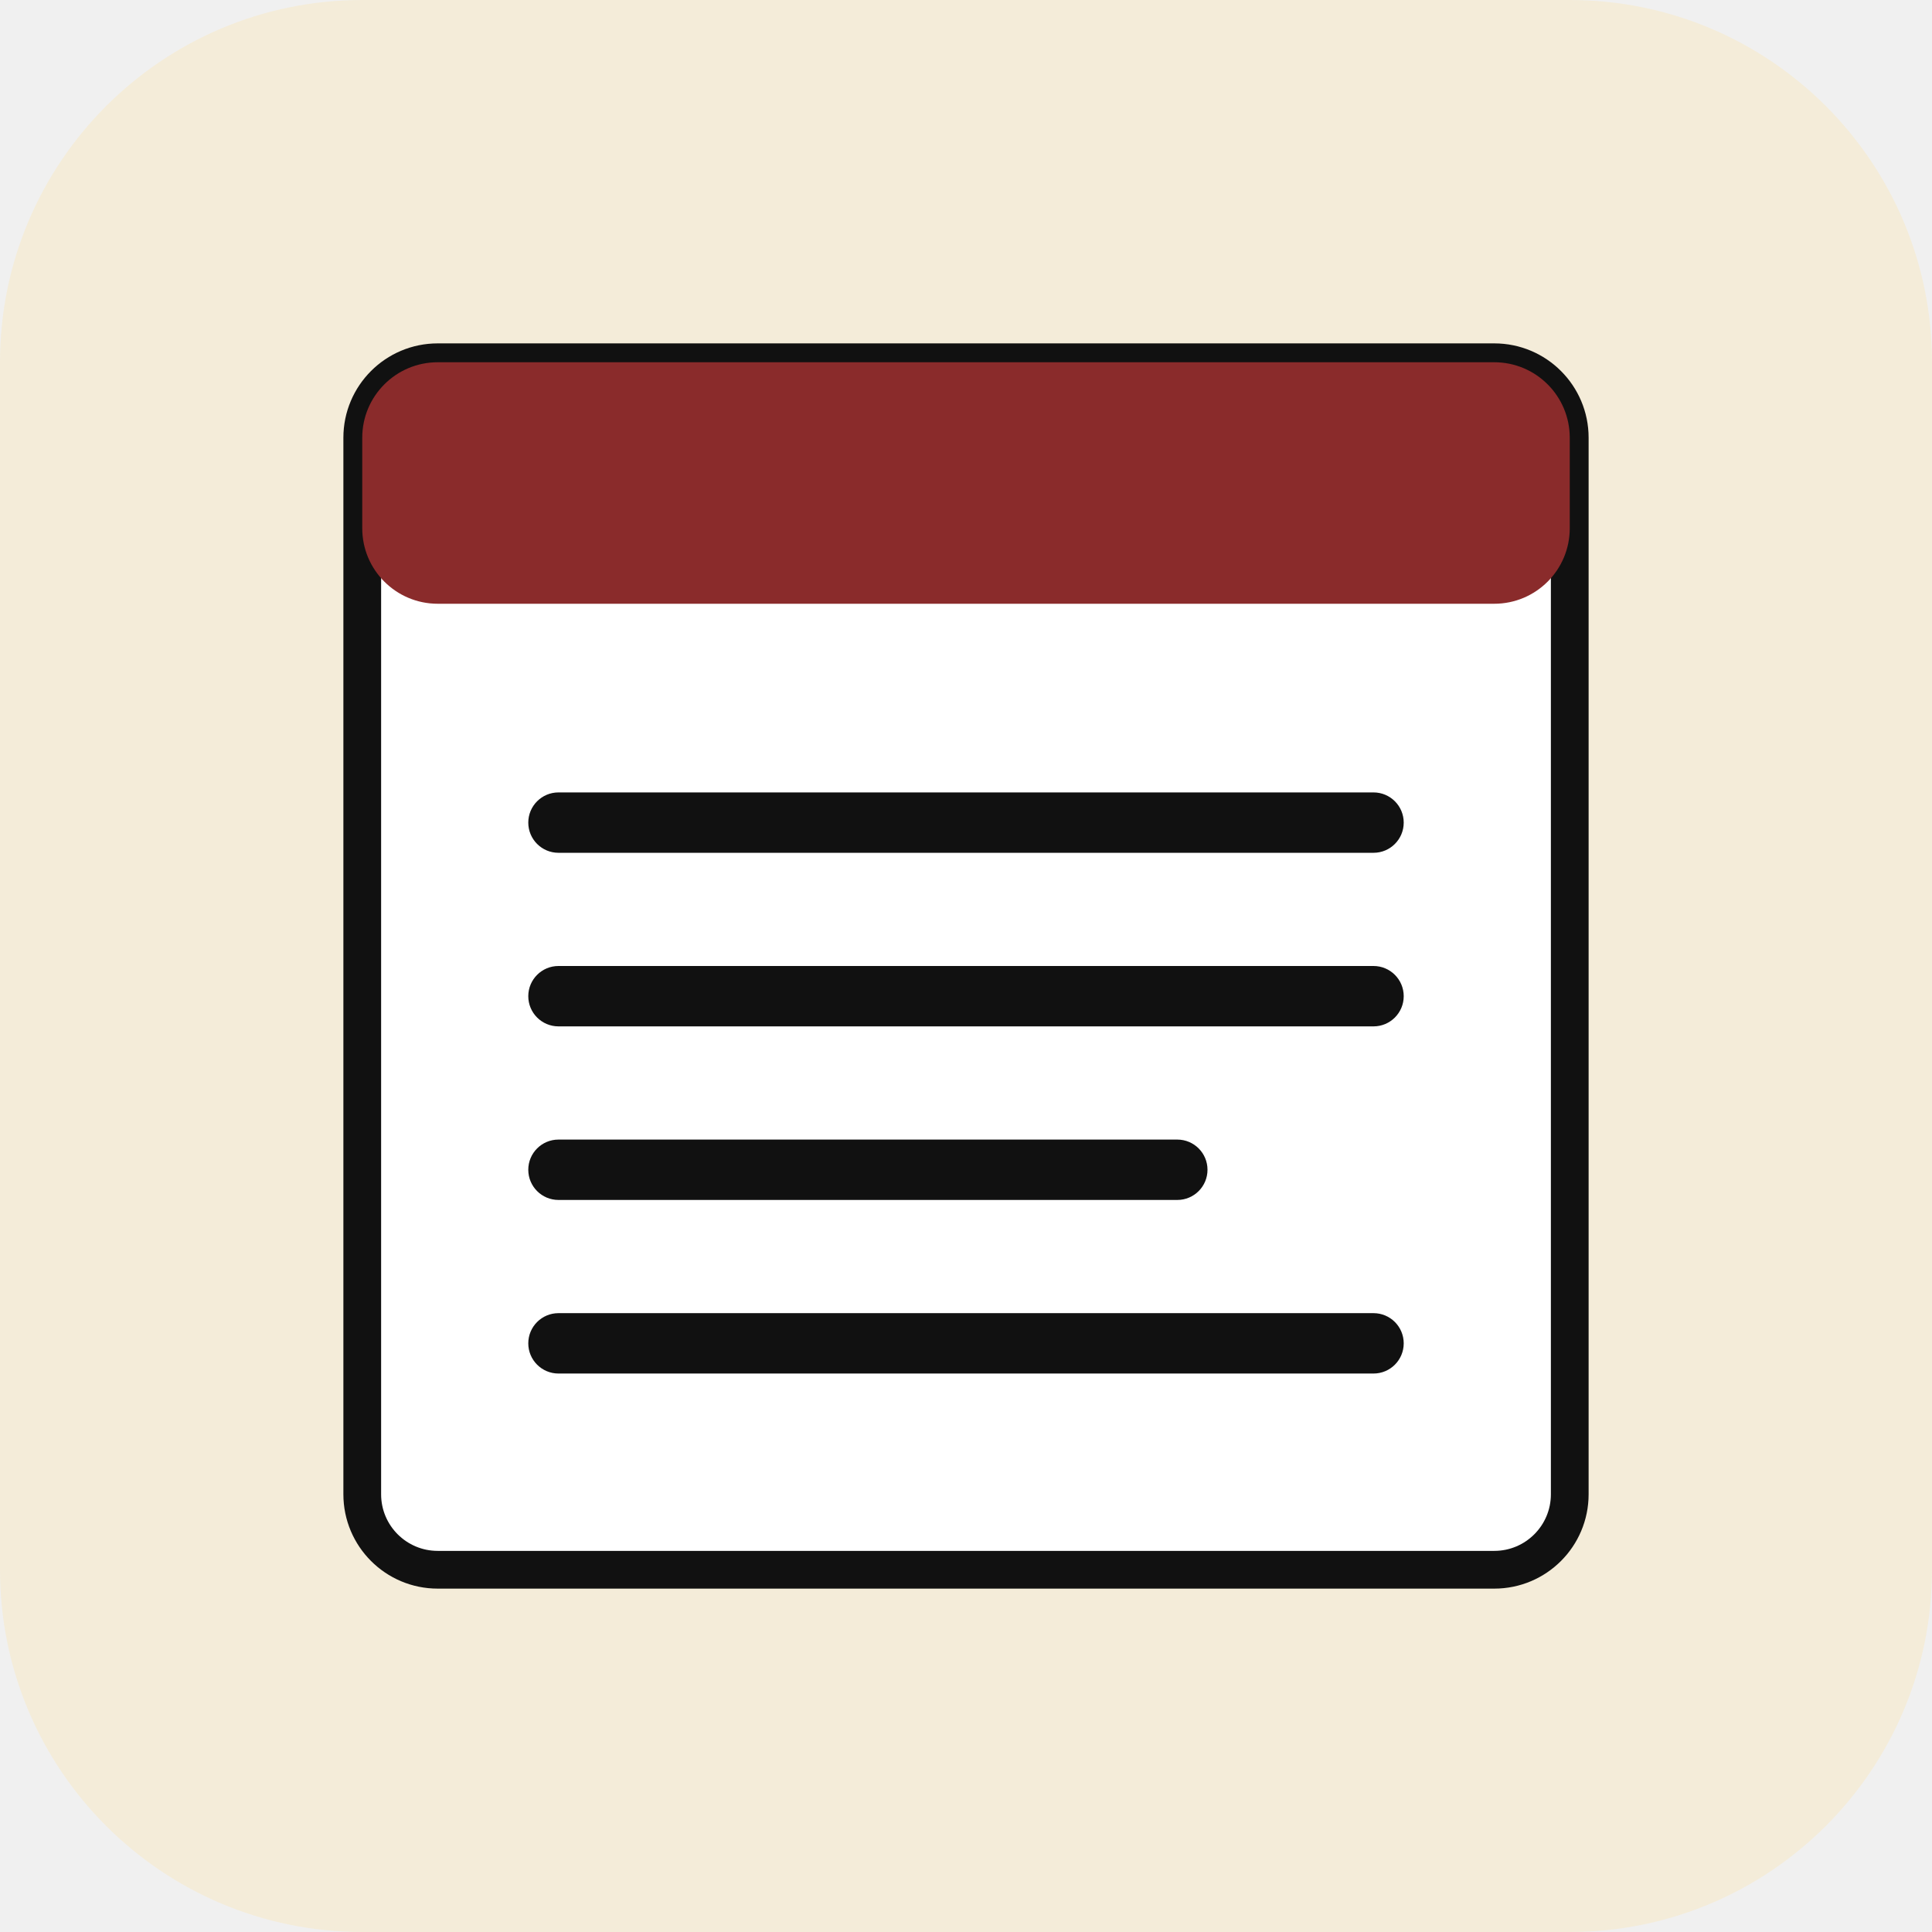
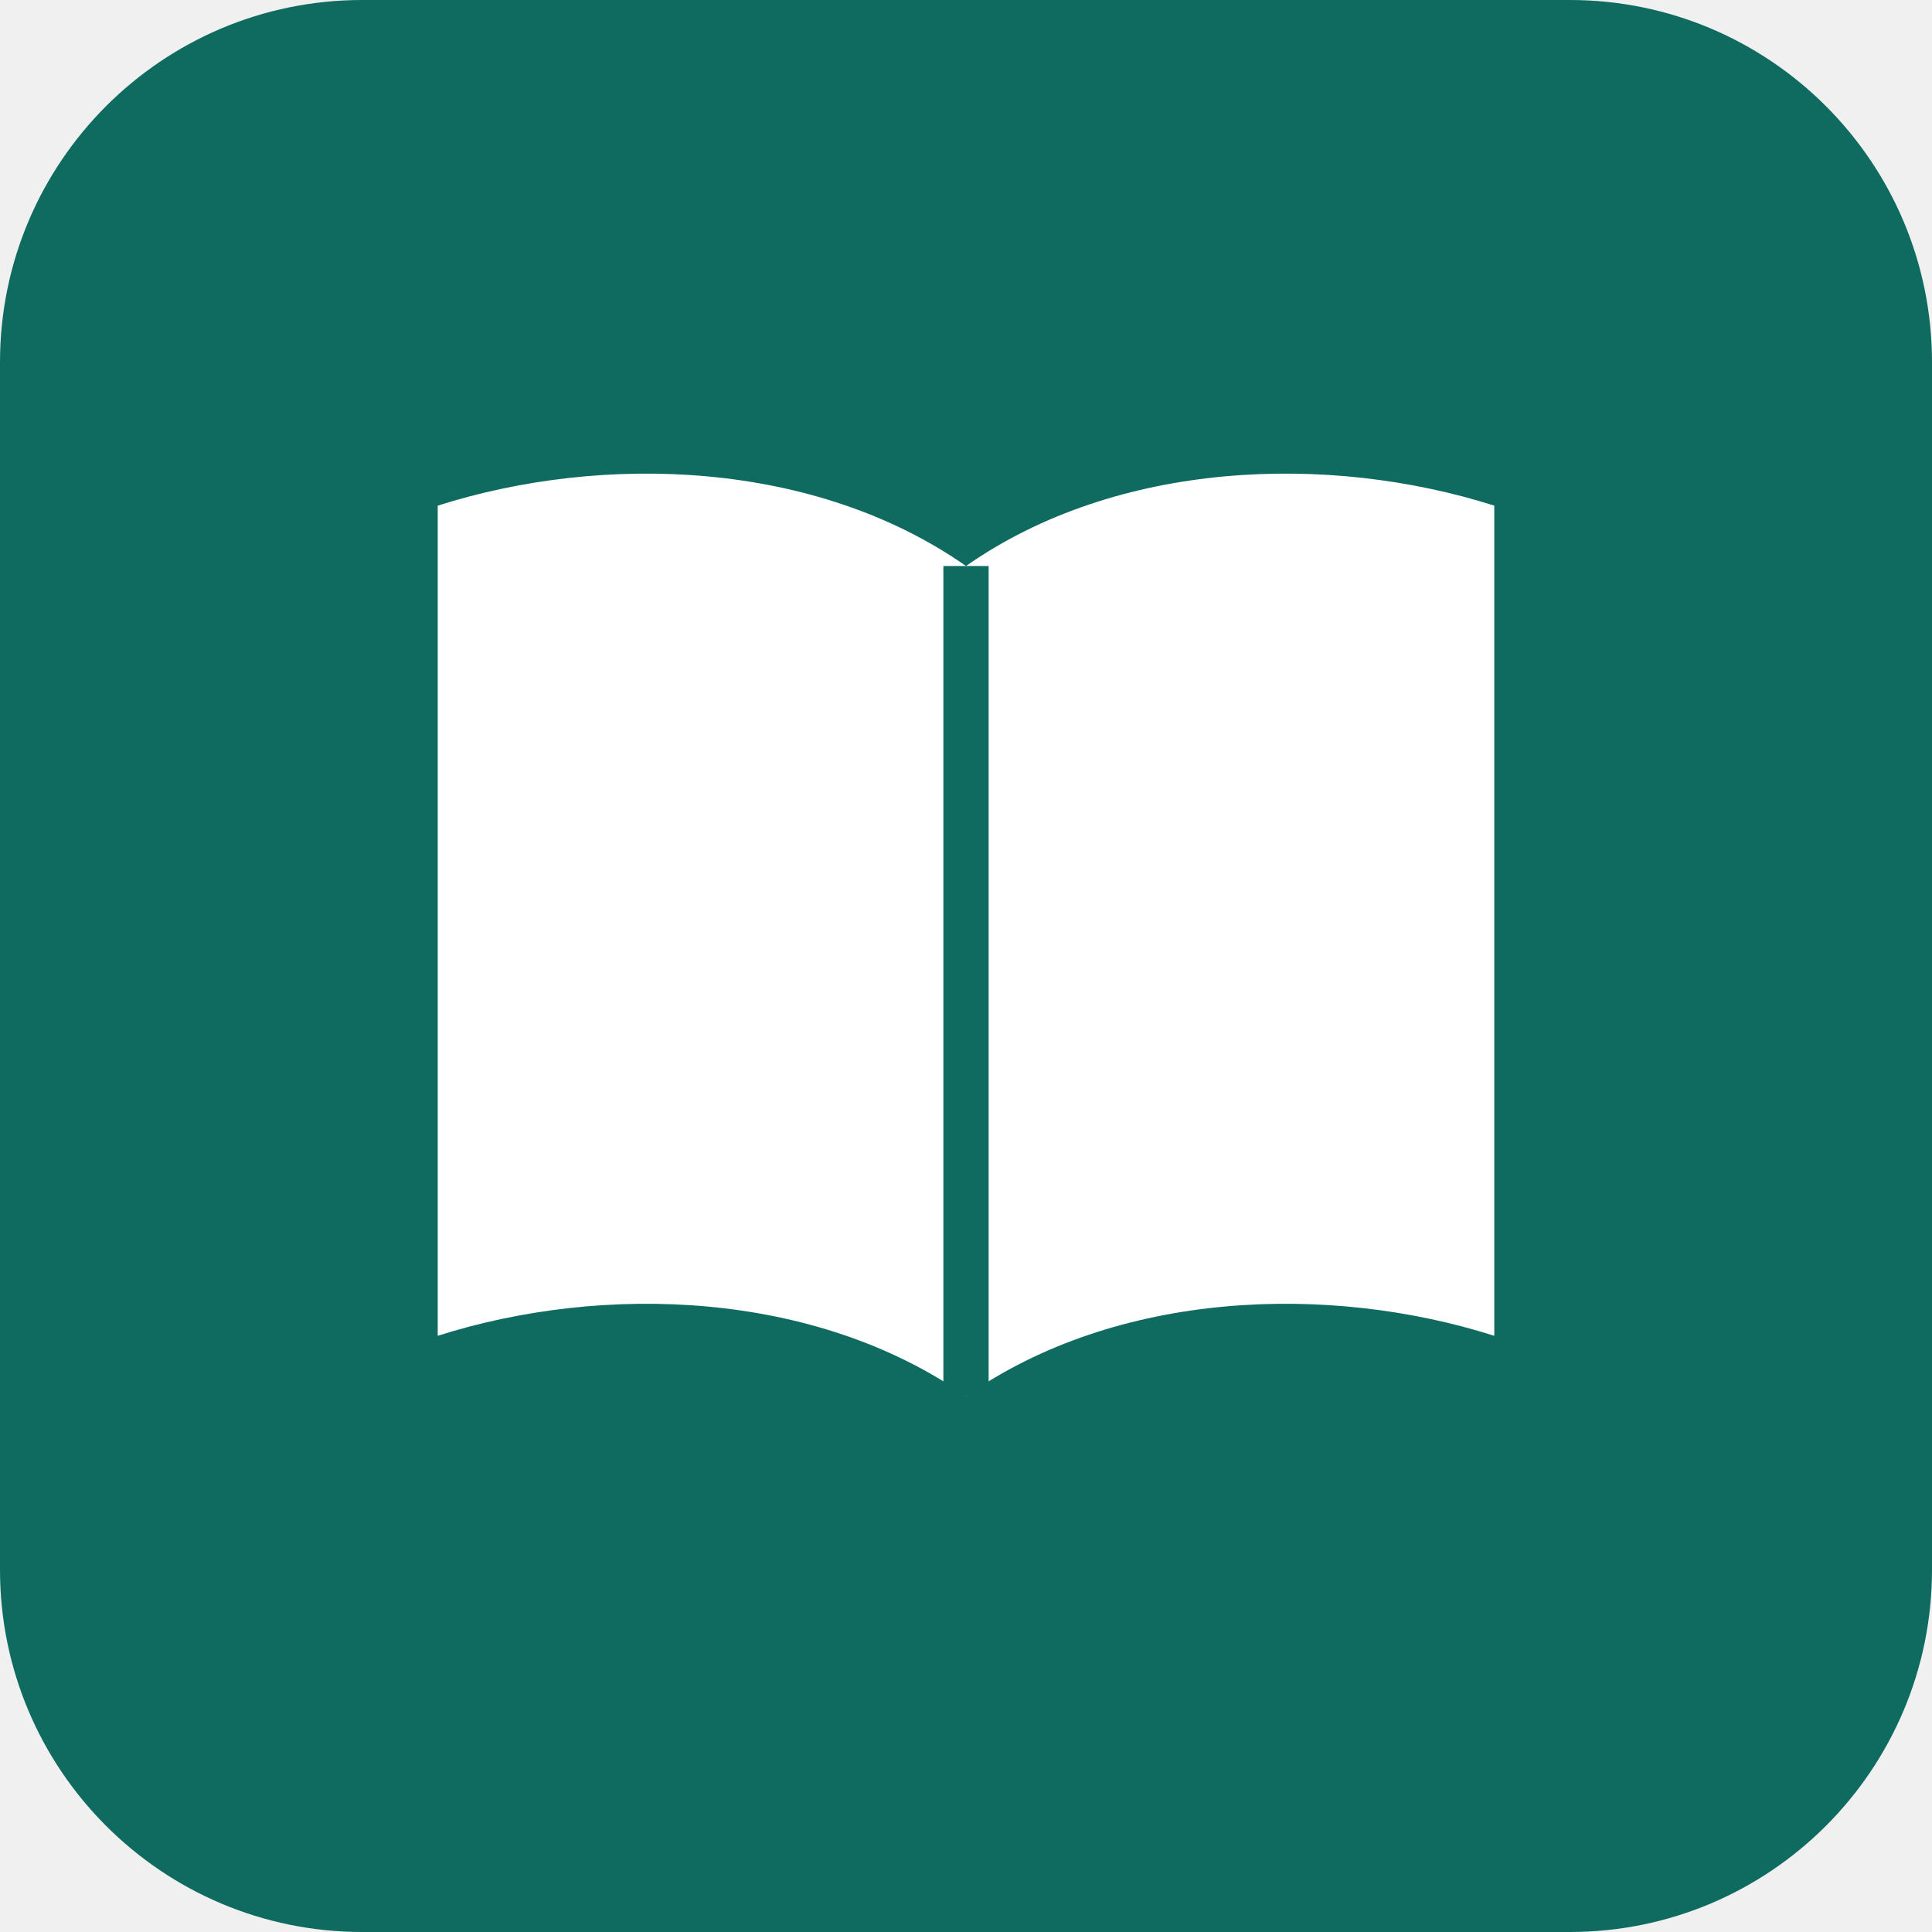
<svg xmlns="http://www.w3.org/2000/svg" viewBox="0 0 512 512">
-   <rect width="512" height="512" rx="96" fill="#f4ecd9" />
-   <rect x="96" y="96" width="320" height="320" rx="20" fill="#ffffff" stroke="#111111" stroke-width="10" />
-   <rect x="96" y="96" width="320" height="64" rx="20" fill="#8a2b2b" />
-   <g fill="#111111">
-     <rect x="140" y="210" width="232" height="16" rx="8" />
-     <rect x="140" y="256" width="232" height="16" rx="8" />
-     <rect x="140" y="302" width="180" height="16" rx="8" />
-     <rect x="140" y="348" width="232" height="16" rx="8" />
-   </g>
+   <rect width="512" height="512" rx="96" fill="#0f6b5f" />
+   <path d="M256 150c-40-28-96-30-140-16v220c44-14 100-12 140 16 40-28 96-30 140-16V134c-44-14-100-12-140 16z" fill="#fff" />
+   <path d="M256 150v220" stroke="#0f6b5f" stroke-width="12" />
</svg>
